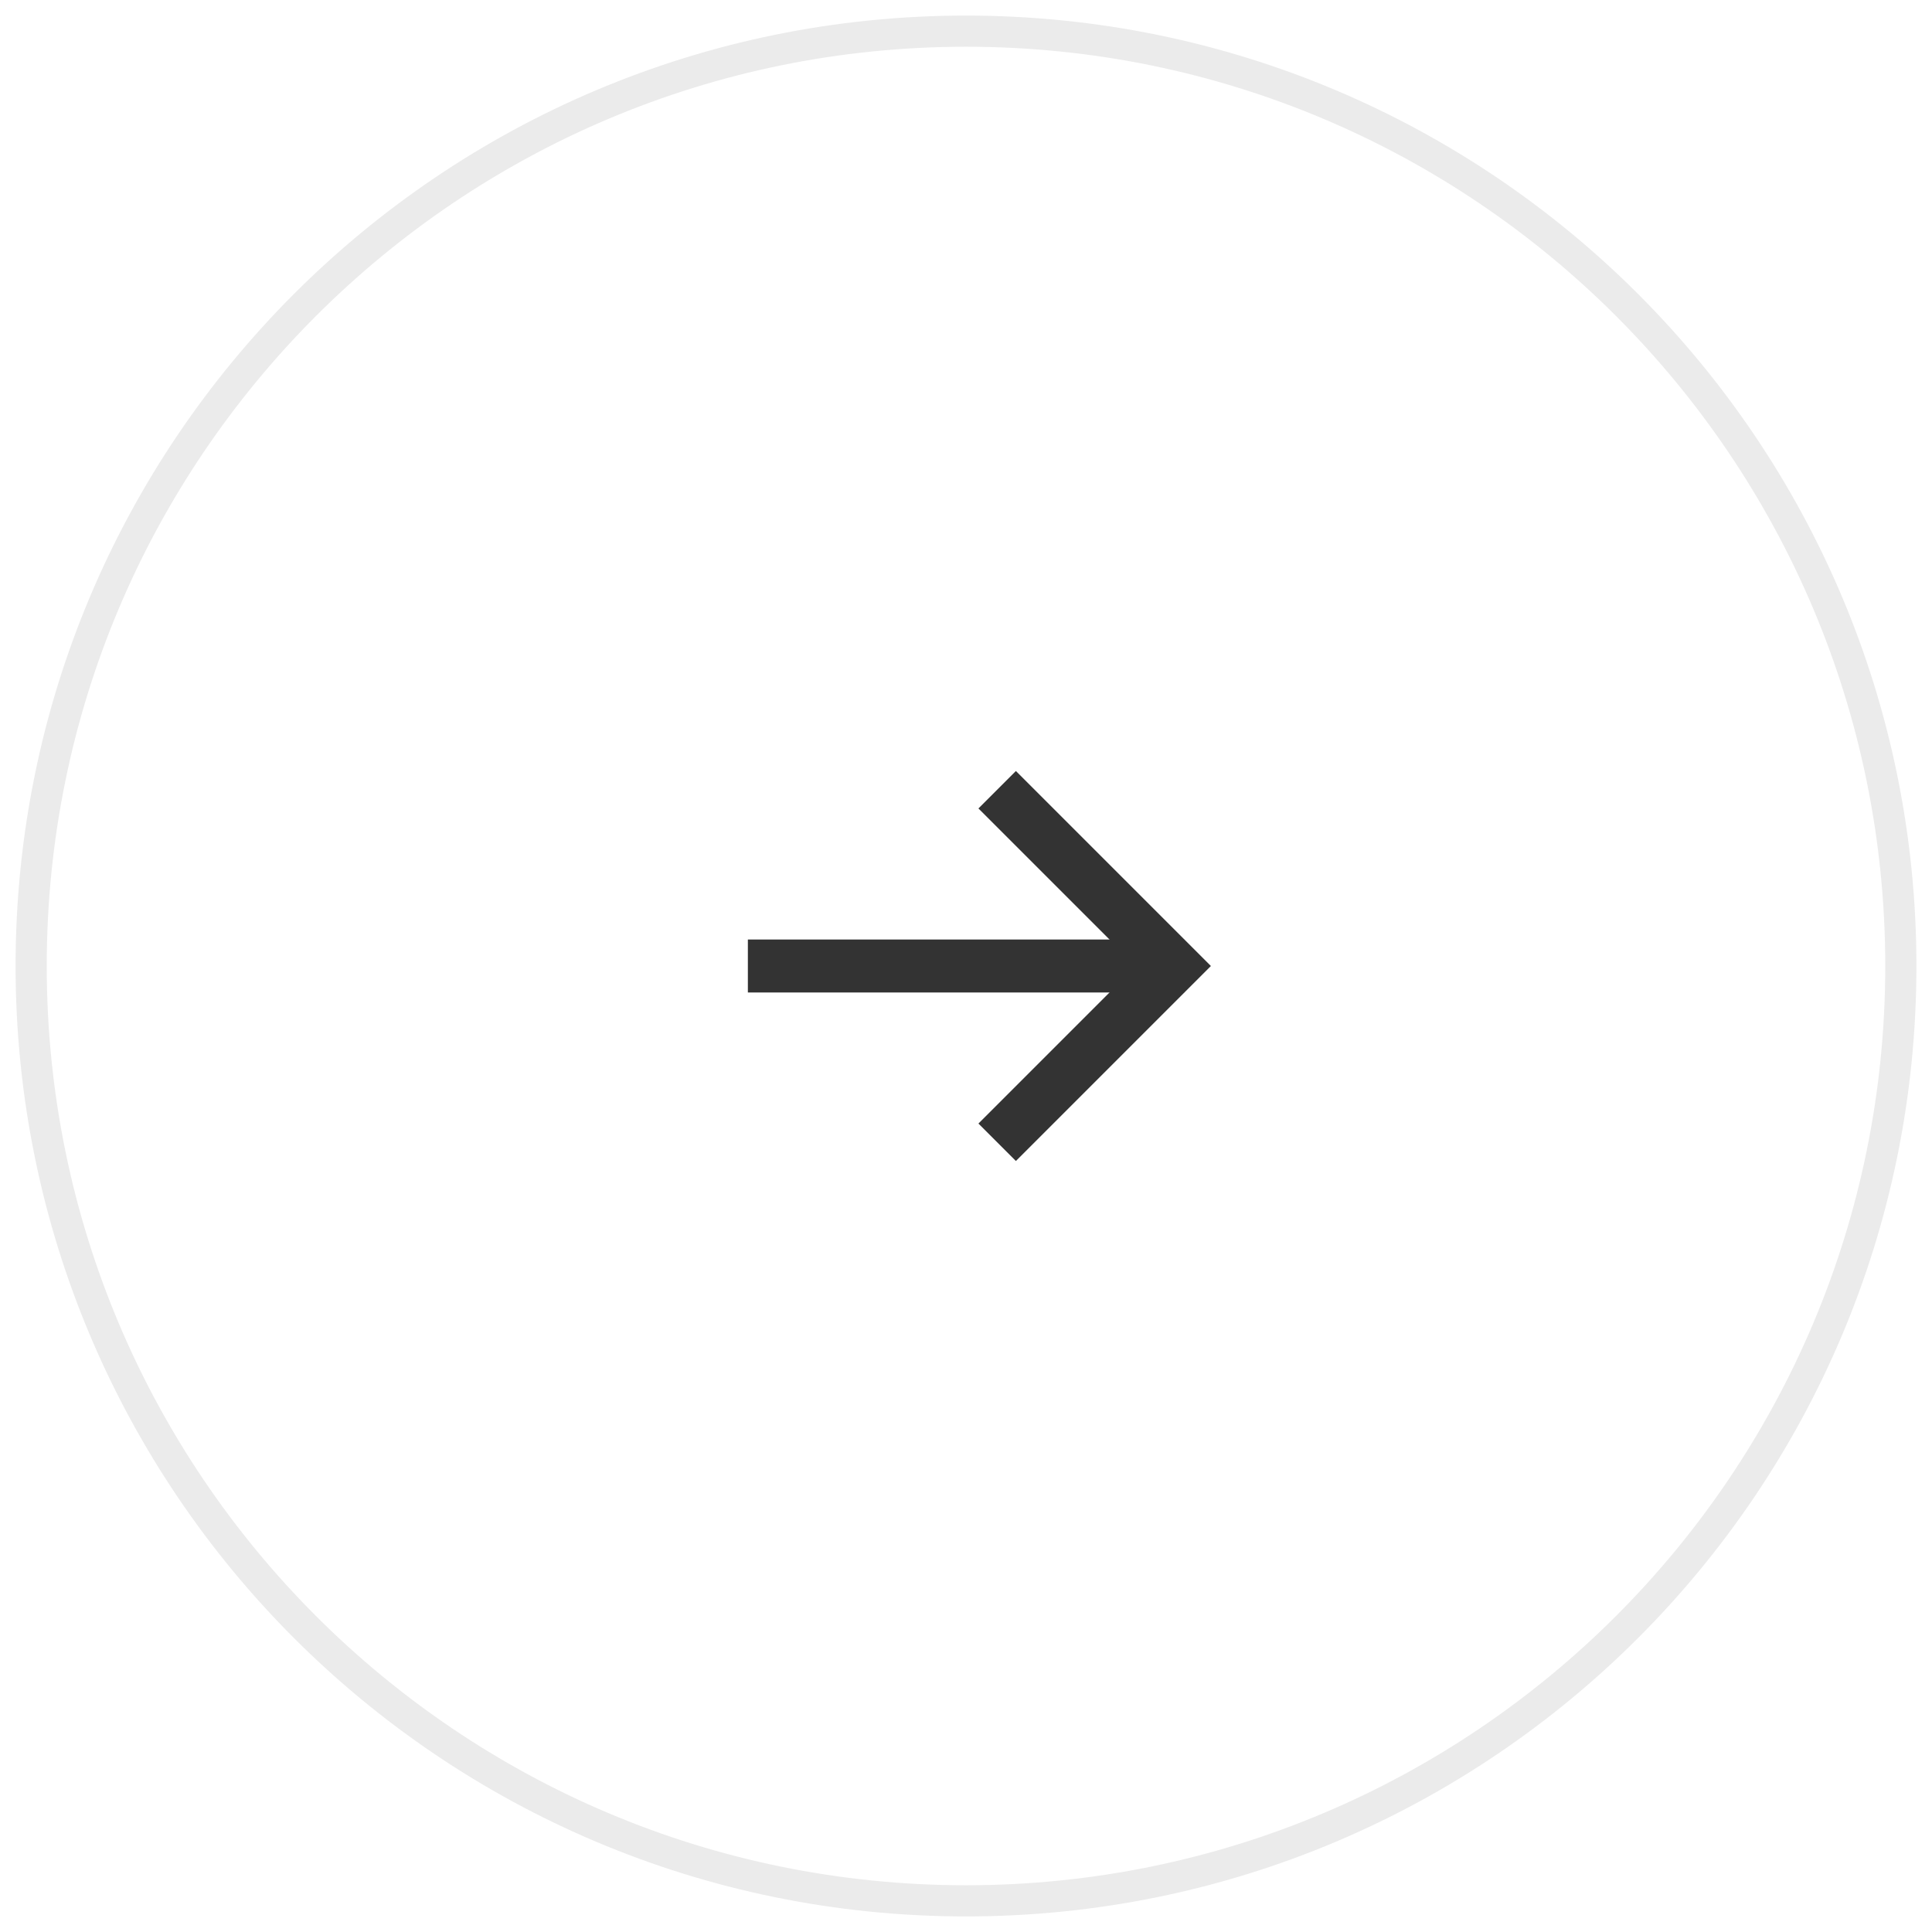
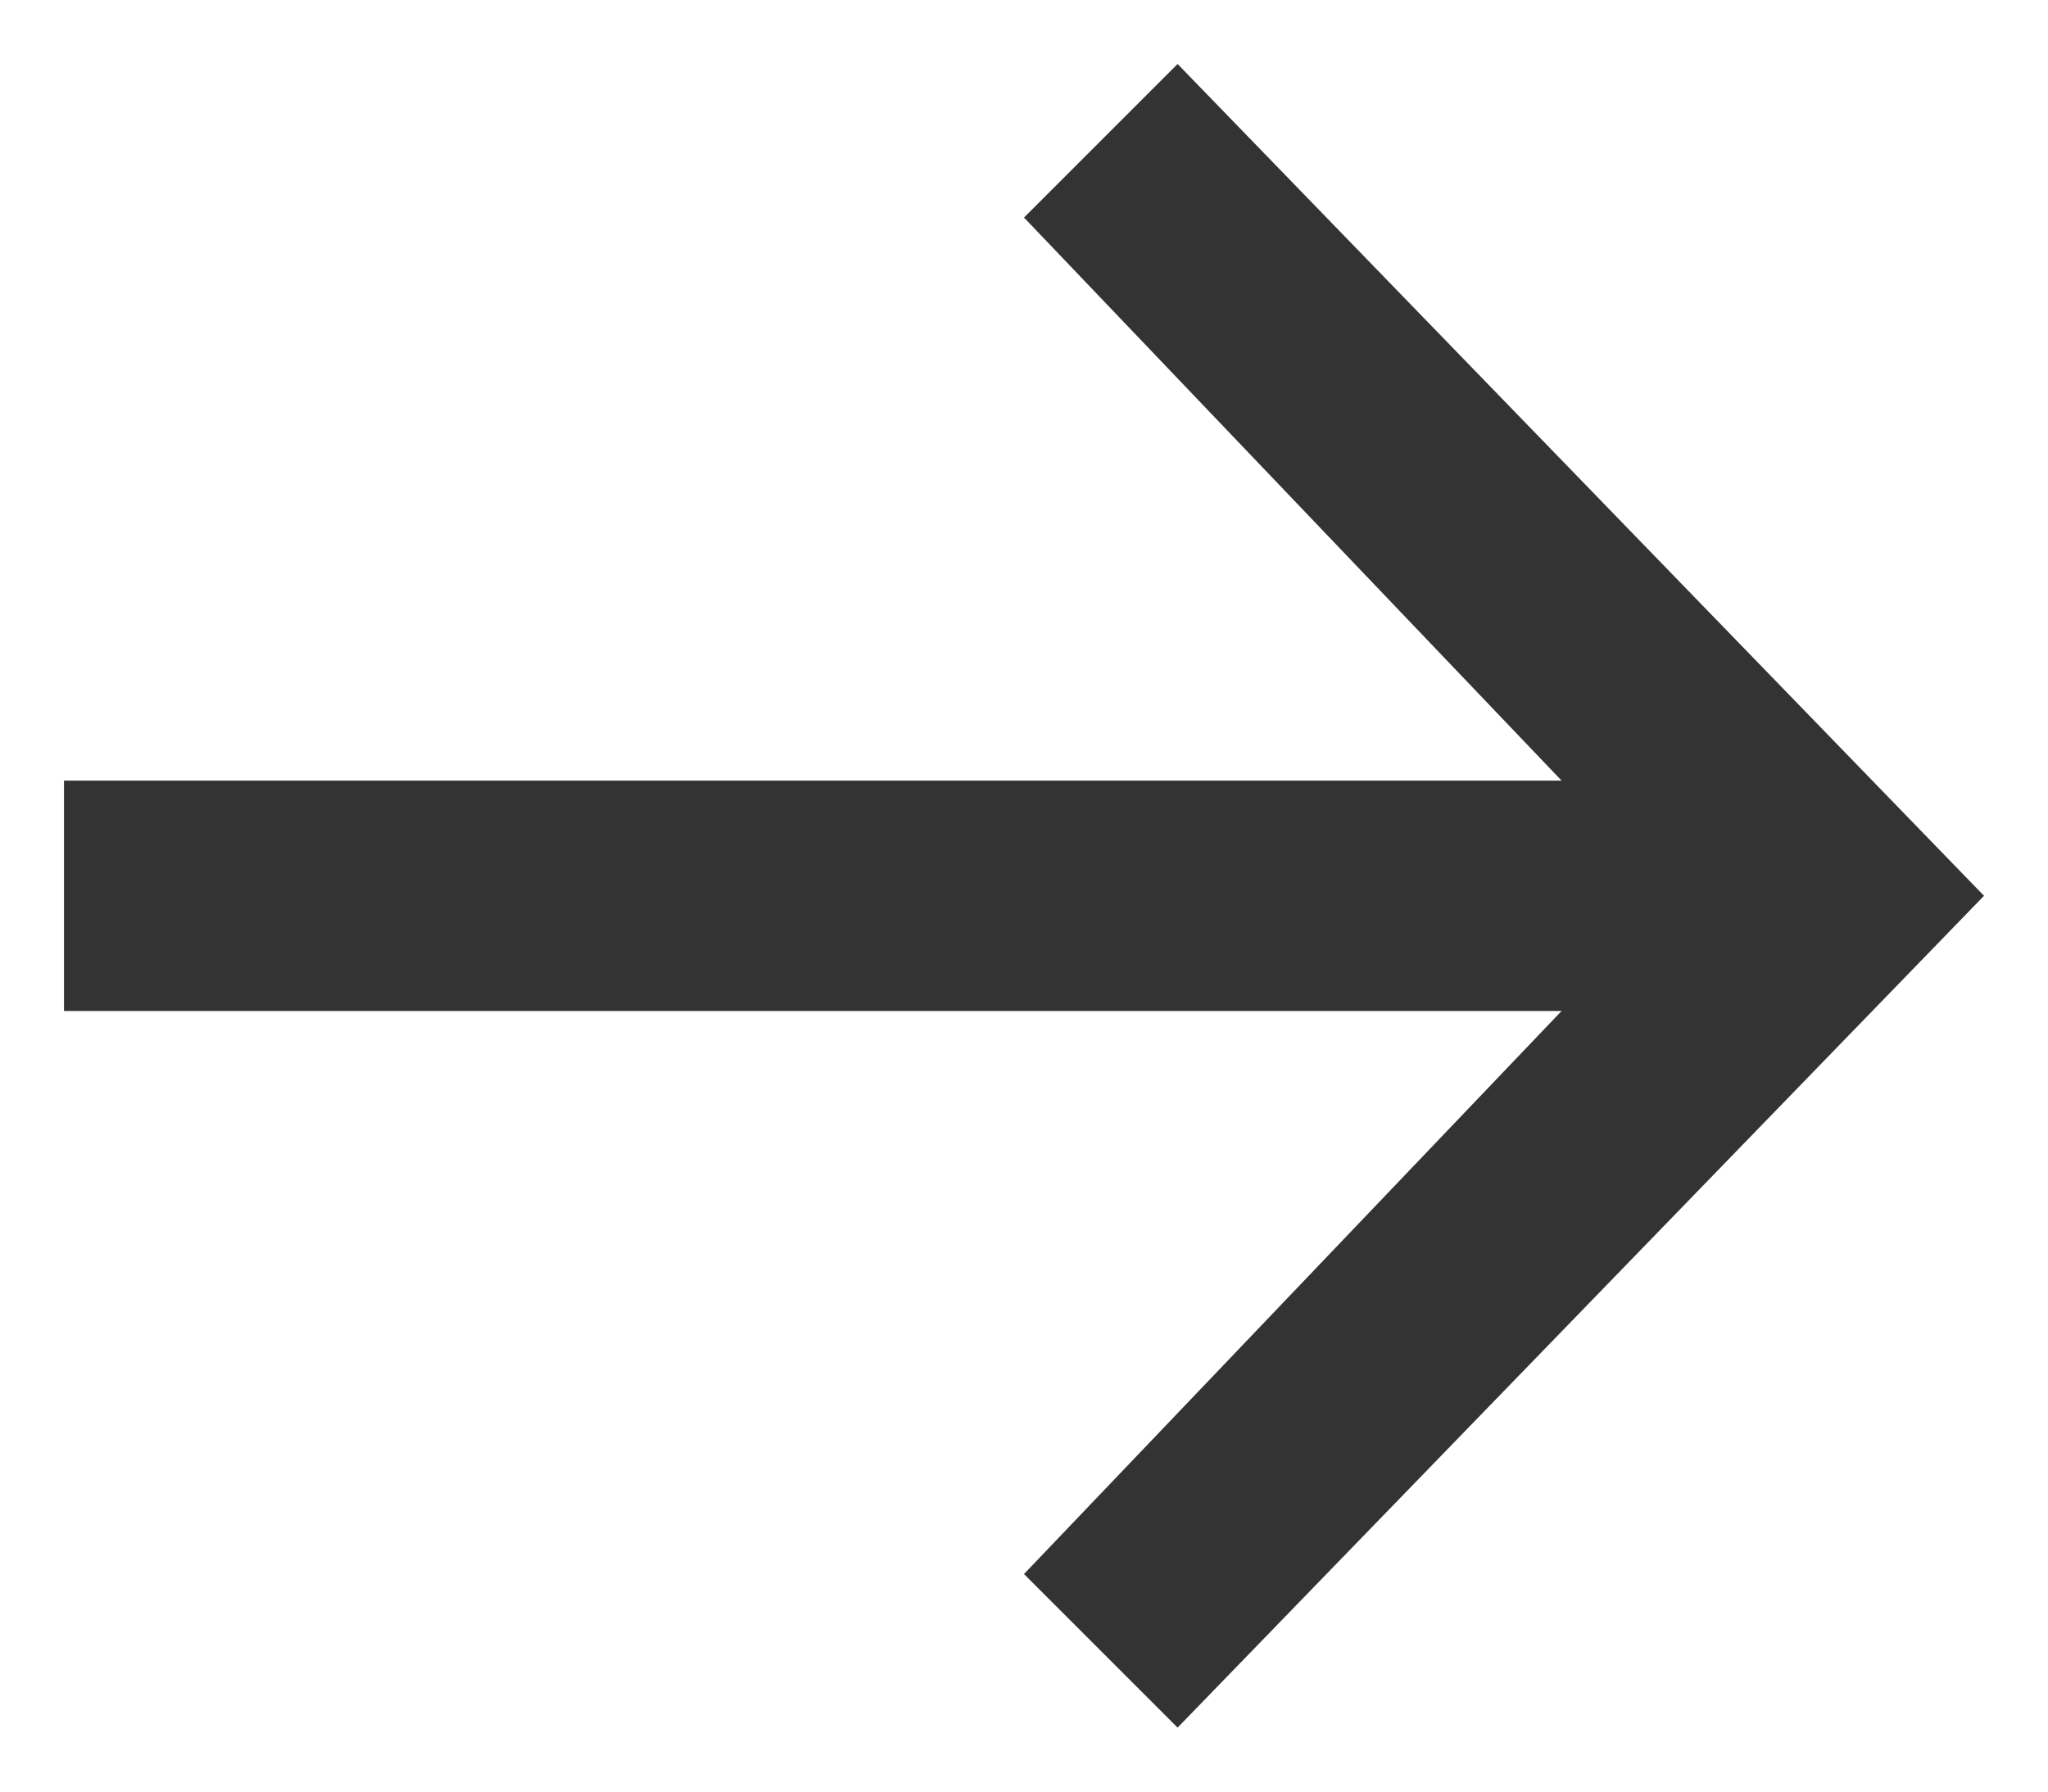
- <svg xmlns="http://www.w3.org/2000/svg" width="62px" height="62px" viewBox="0 0 62 62" version="1.1">
-   <defs />
-   <g id="Page-3" stroke="none" stroke-width="1" fill="none" fill-rule="evenodd">
-     <g id="focus-3-task" transform="translate(-654, -589)">
-       <g id="Group-8" transform="translate(565, 590)">
-         <g id="arrow_forward" transform="translate(120, 30) scale(-1, 1) translate(-120, -30) translate(90, 0)">
-           <circle id="Oval-3" stroke="#EBEBEB" cx="30" cy="30" r="30" />
-           <g id="Group" transform="translate(23, 24)" stroke-width="1.7" stroke="#333333">
-             <polyline id="Rectangle-9" transform="translate(6, 6) rotate(-315) translate(-6, -6) " points="10 10 2 10 2 2 2 2" />
-             <path d="M0,6 L14,6" id="Line" />
-           </g>
-         </g>
-       </g>
-     </g>
+ <svg xmlns="http://www.w3.org/2000/svg" class="icon" width="16" height="14" viewBox="0 0 16 14">
+   <g fill="none">
+     <polygon points="12.2 6.1 8 1.7 9.2 0.5 15.5 7 9.2 13.5 8 12.3 12.2 7.9 0.5 7.9 0.5 6.1" fill="#333" />
  </g>
</svg>
